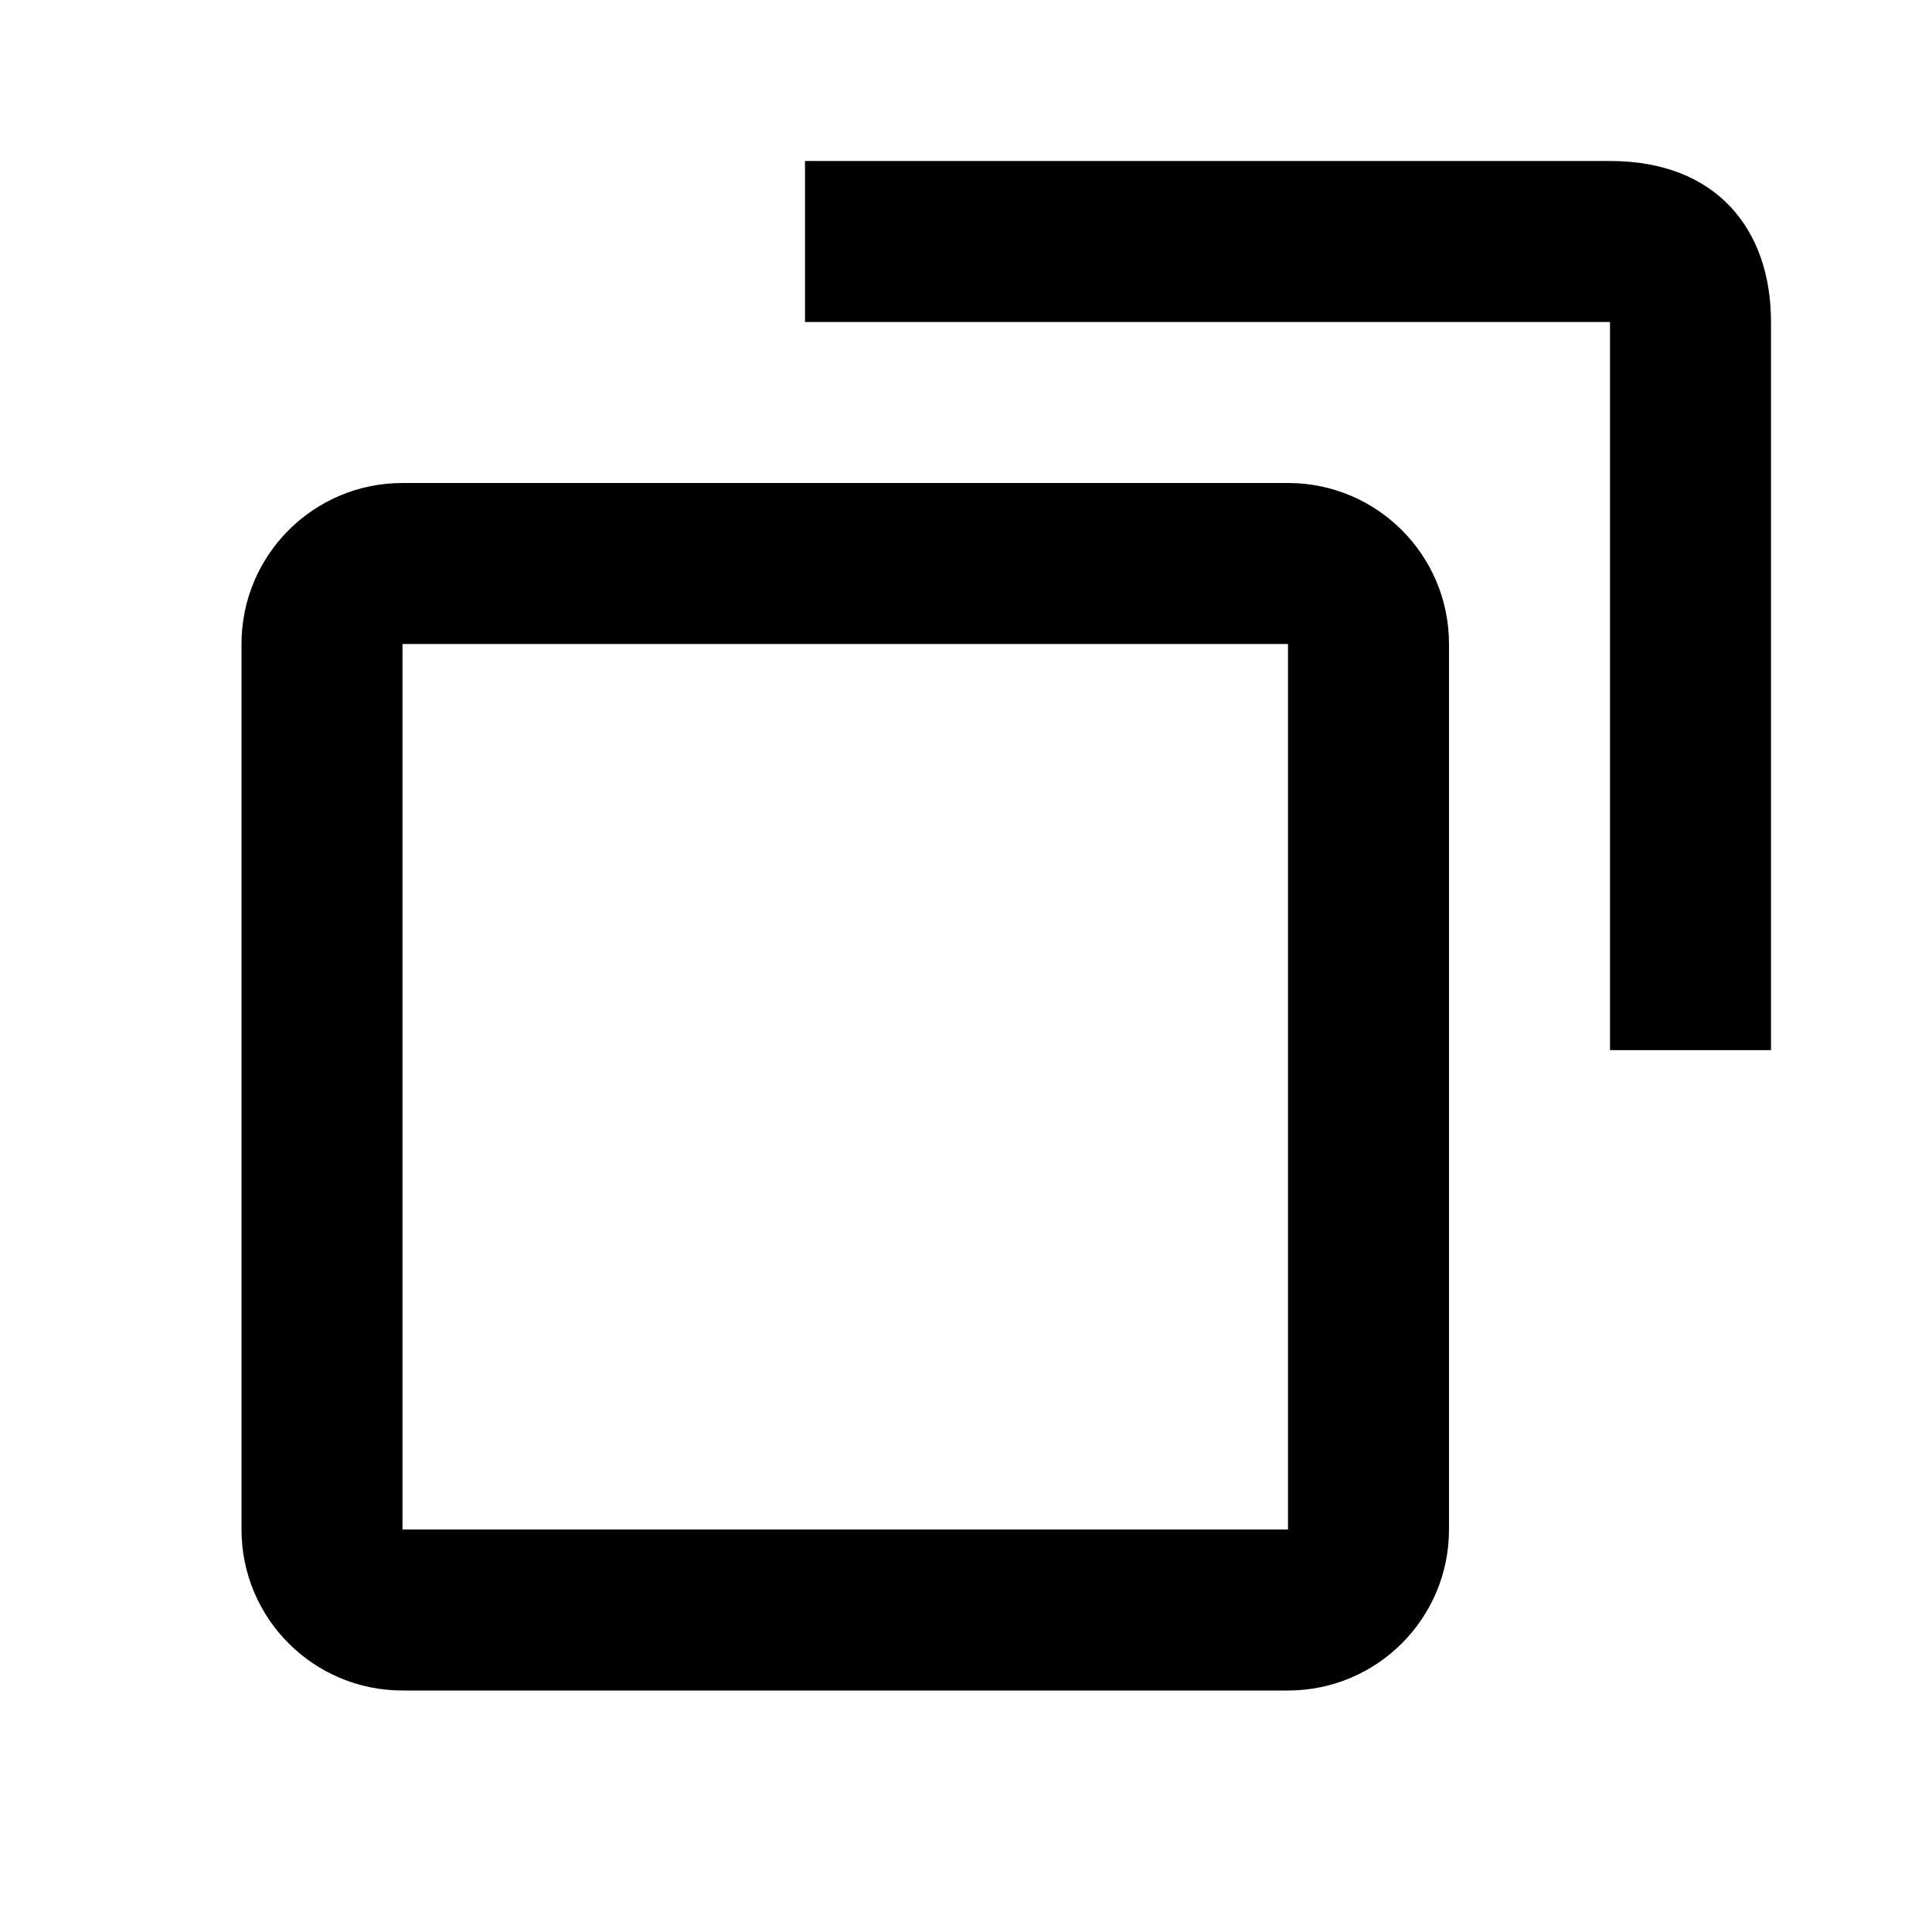
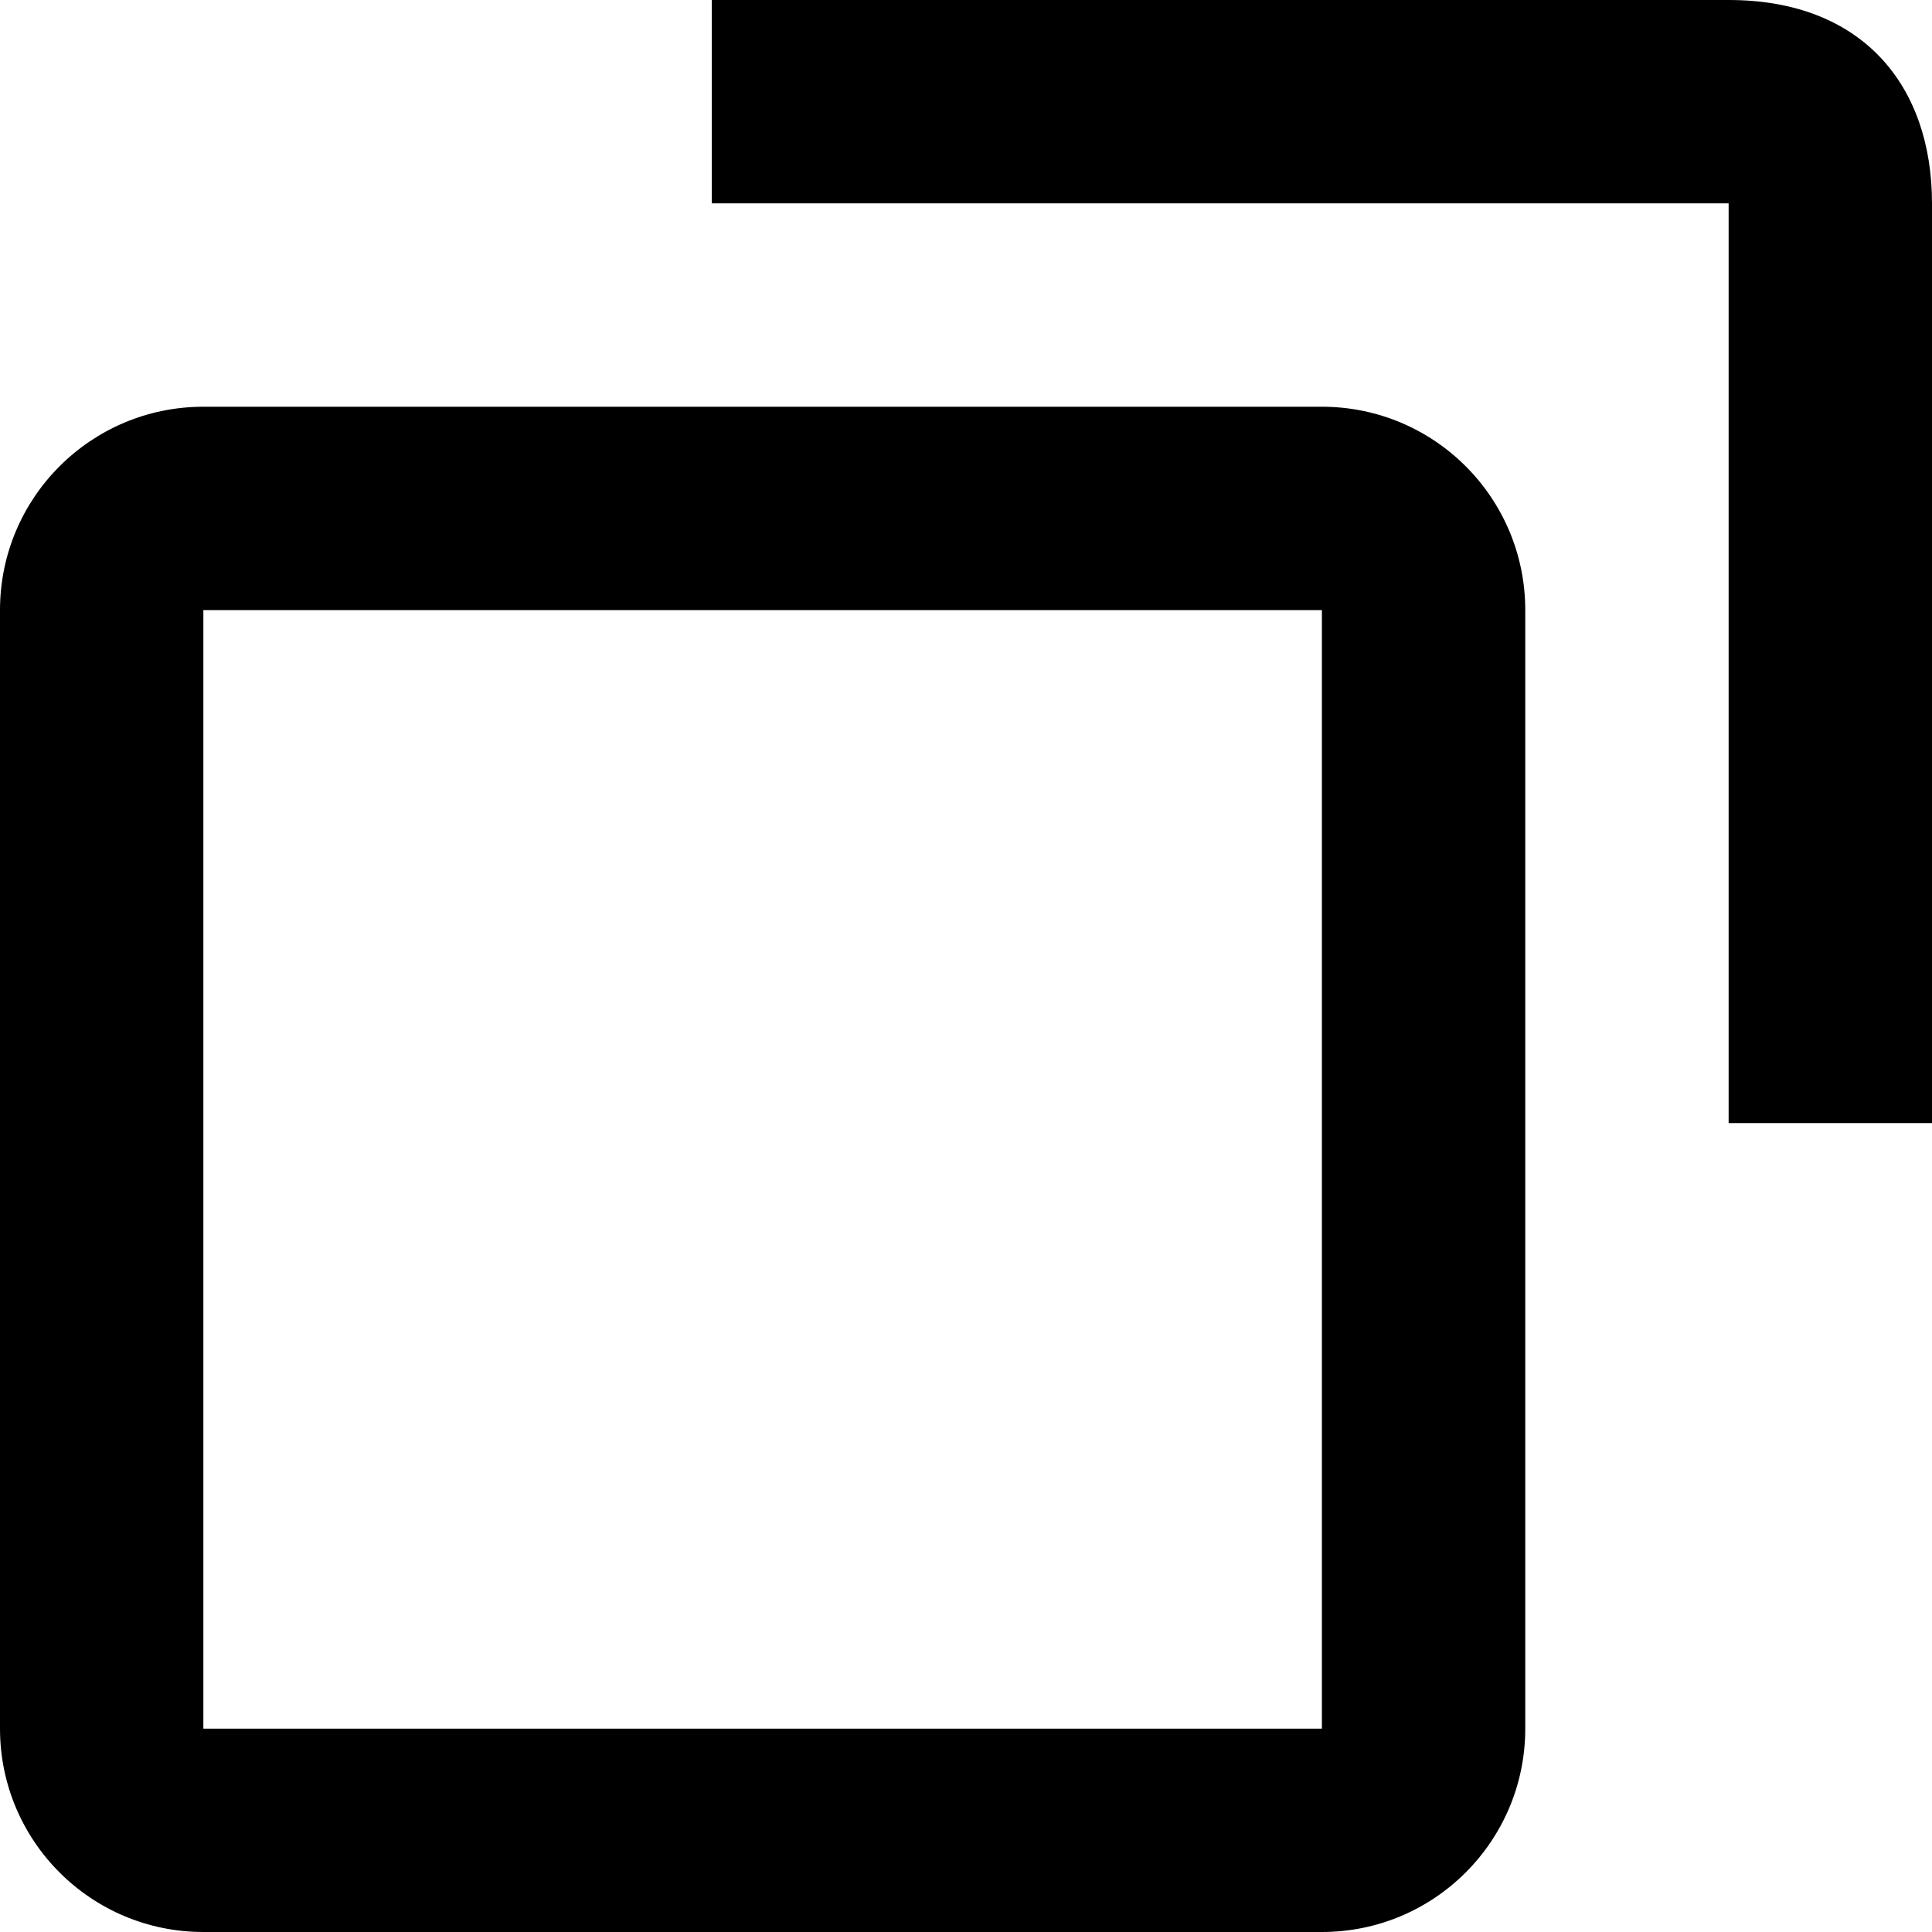
- <svg xmlns="http://www.w3.org/2000/svg" viewBox="0 0 24 24">
-   <path d="M10,4 L10,2 L20,2 C21.322,2 22,2.848 22,4 L22,13.045 L20,13.045 L20,4 L10,4 Z M5,6 L16,6 C17.105,6 18,6.895 18,8 L18,19 C18,20.105 17.105,21 16,21 L5,21 C3.895,21 3,20.105 3,19 L3,8 C3,6.895 3.895,6 5,6 Z M5,8 L5,19 L16,19 L16,8 L5,8 Z" />
+ <svg xmlns="http://www.w3.org/2000/svg" width="19px" height="19px" viewBox="0 0 19 19" version="1.1">
+   <path d="M7,2 L7,0 L17,0 C18.322,0 19,0.848 19,2 L19,11.045 L17,11.045 L17,2 L7,2 Z M2,4 L13,4 C14.105,4 15,4.895 15,6 L15,17 C15,18.105 14.105,19 13,19 L2,19 C0.895,19 0,18.105 0,17 L0,6 C0,4.895 0.895,4 2,4 Z M2,6 L2,17 L13,17 L13,6 L2,6 Z" id="path-1" />
</svg>
